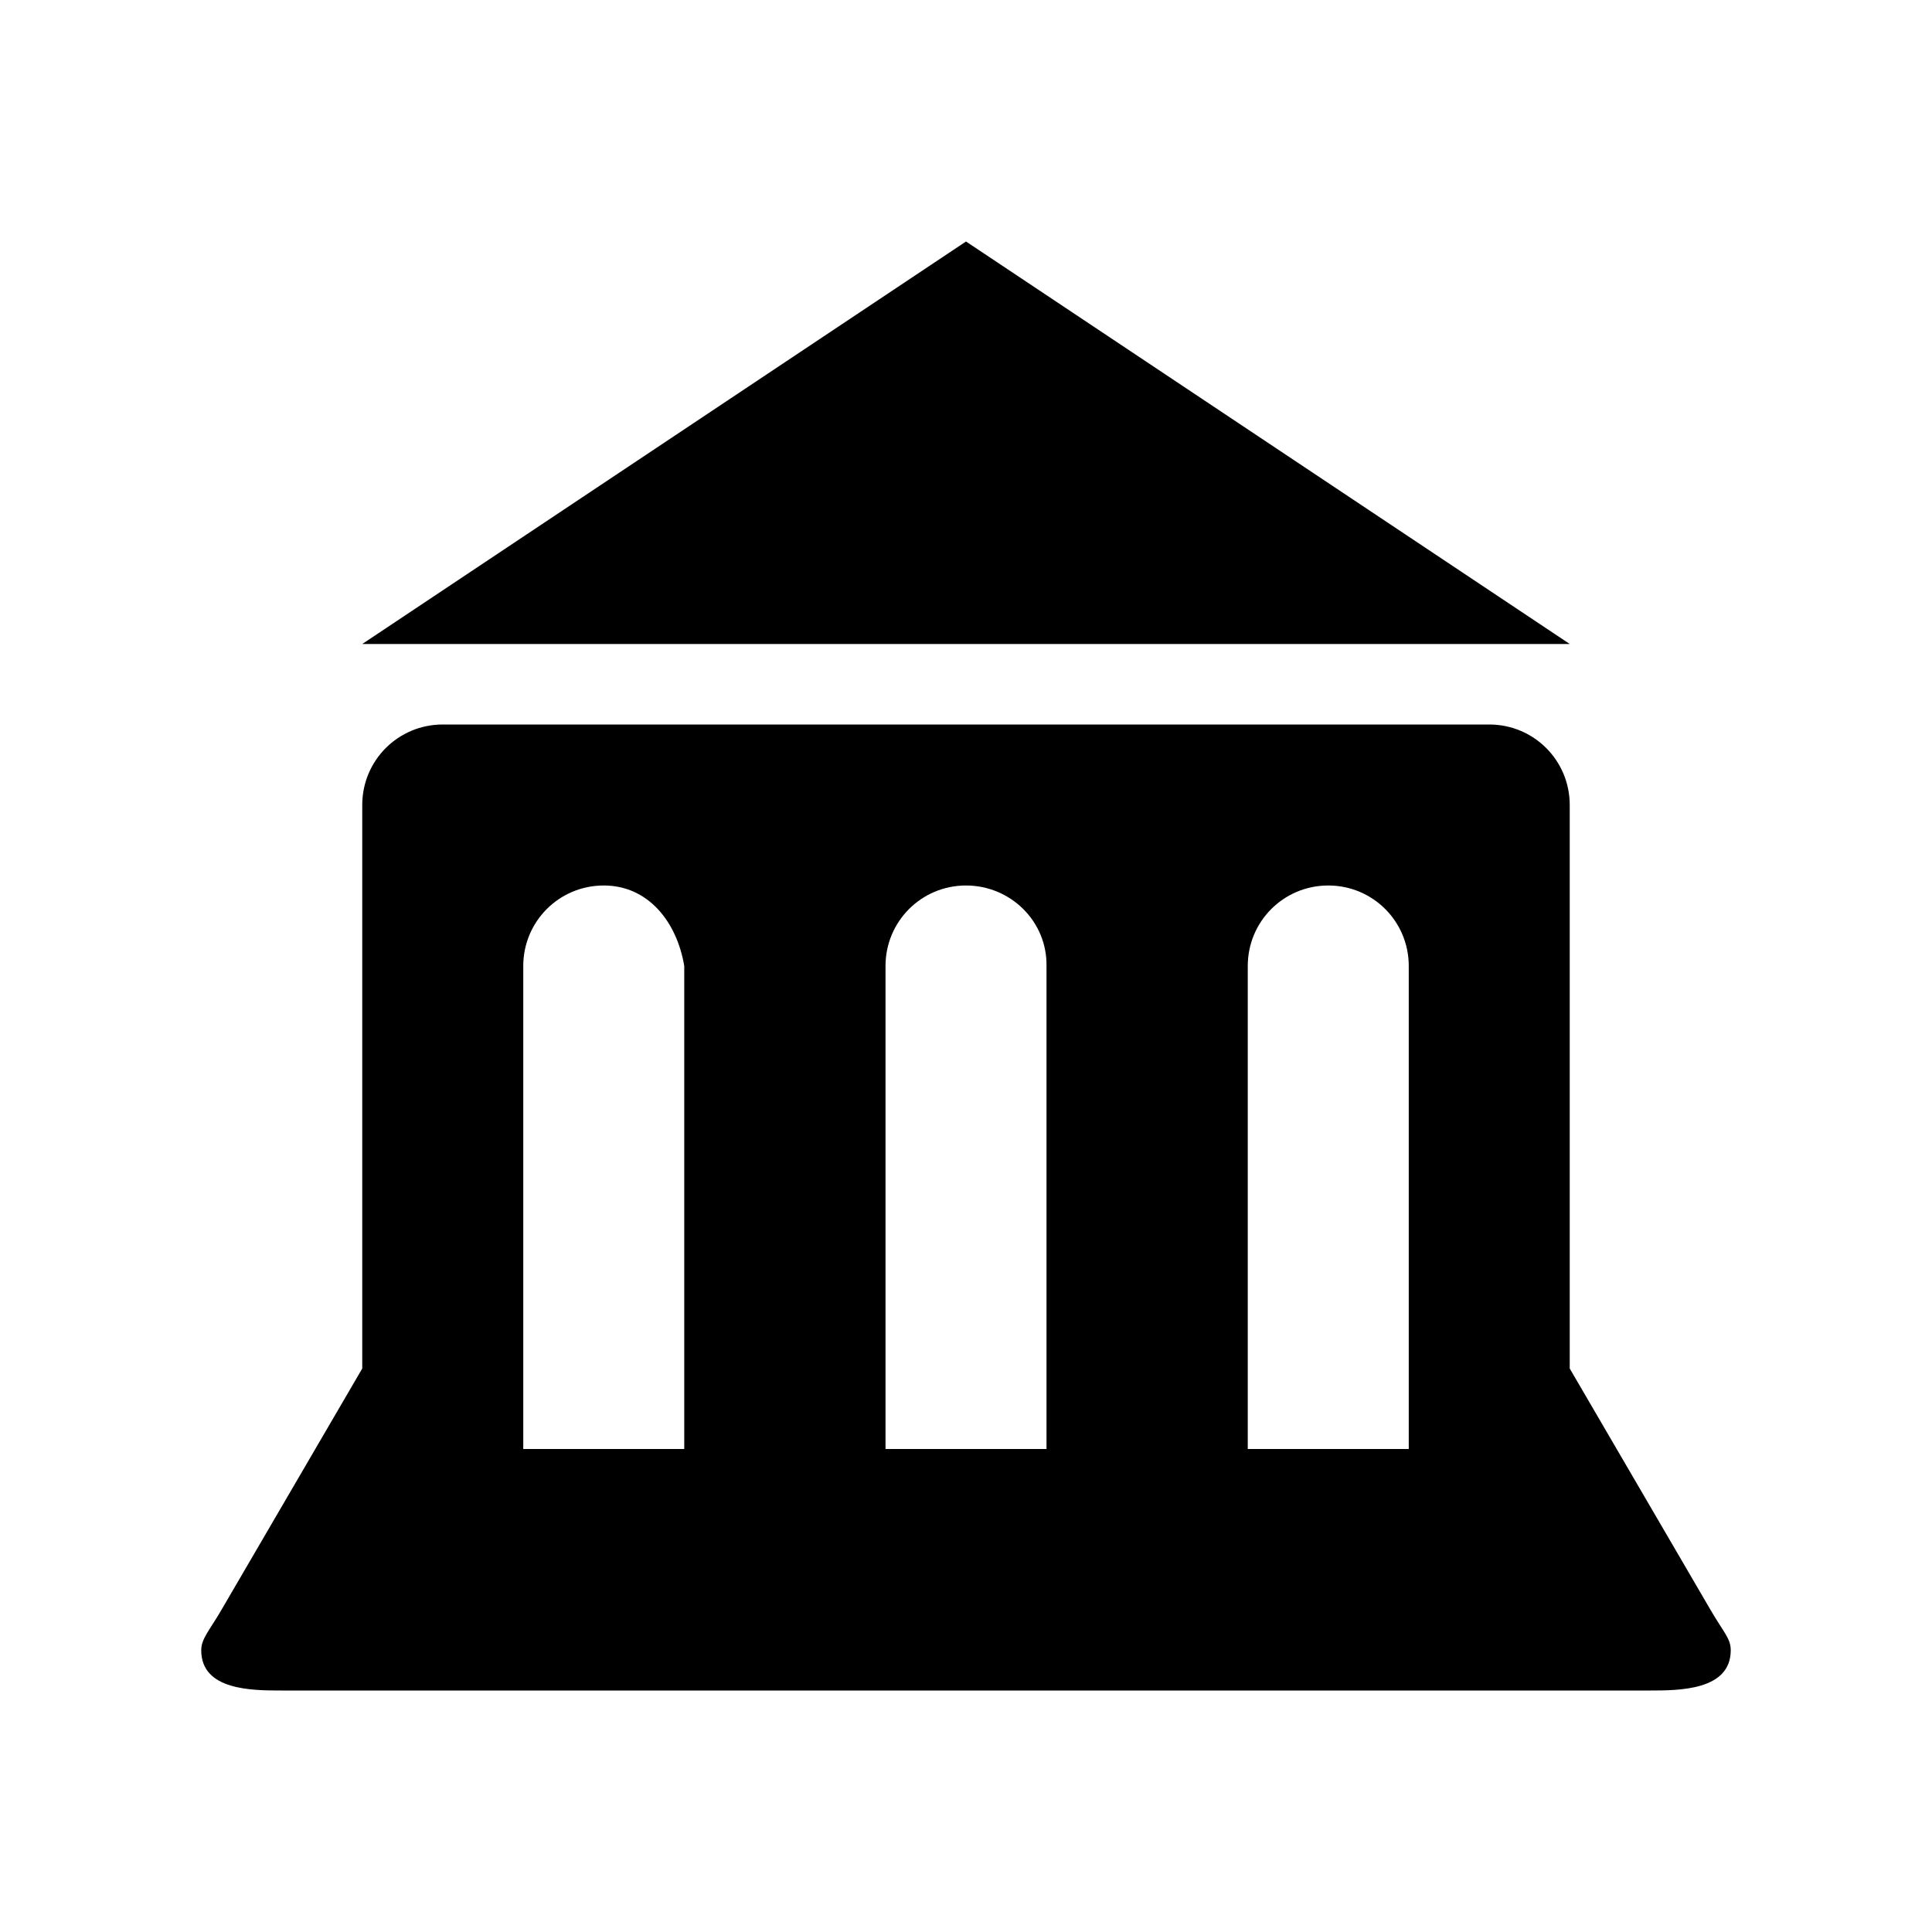
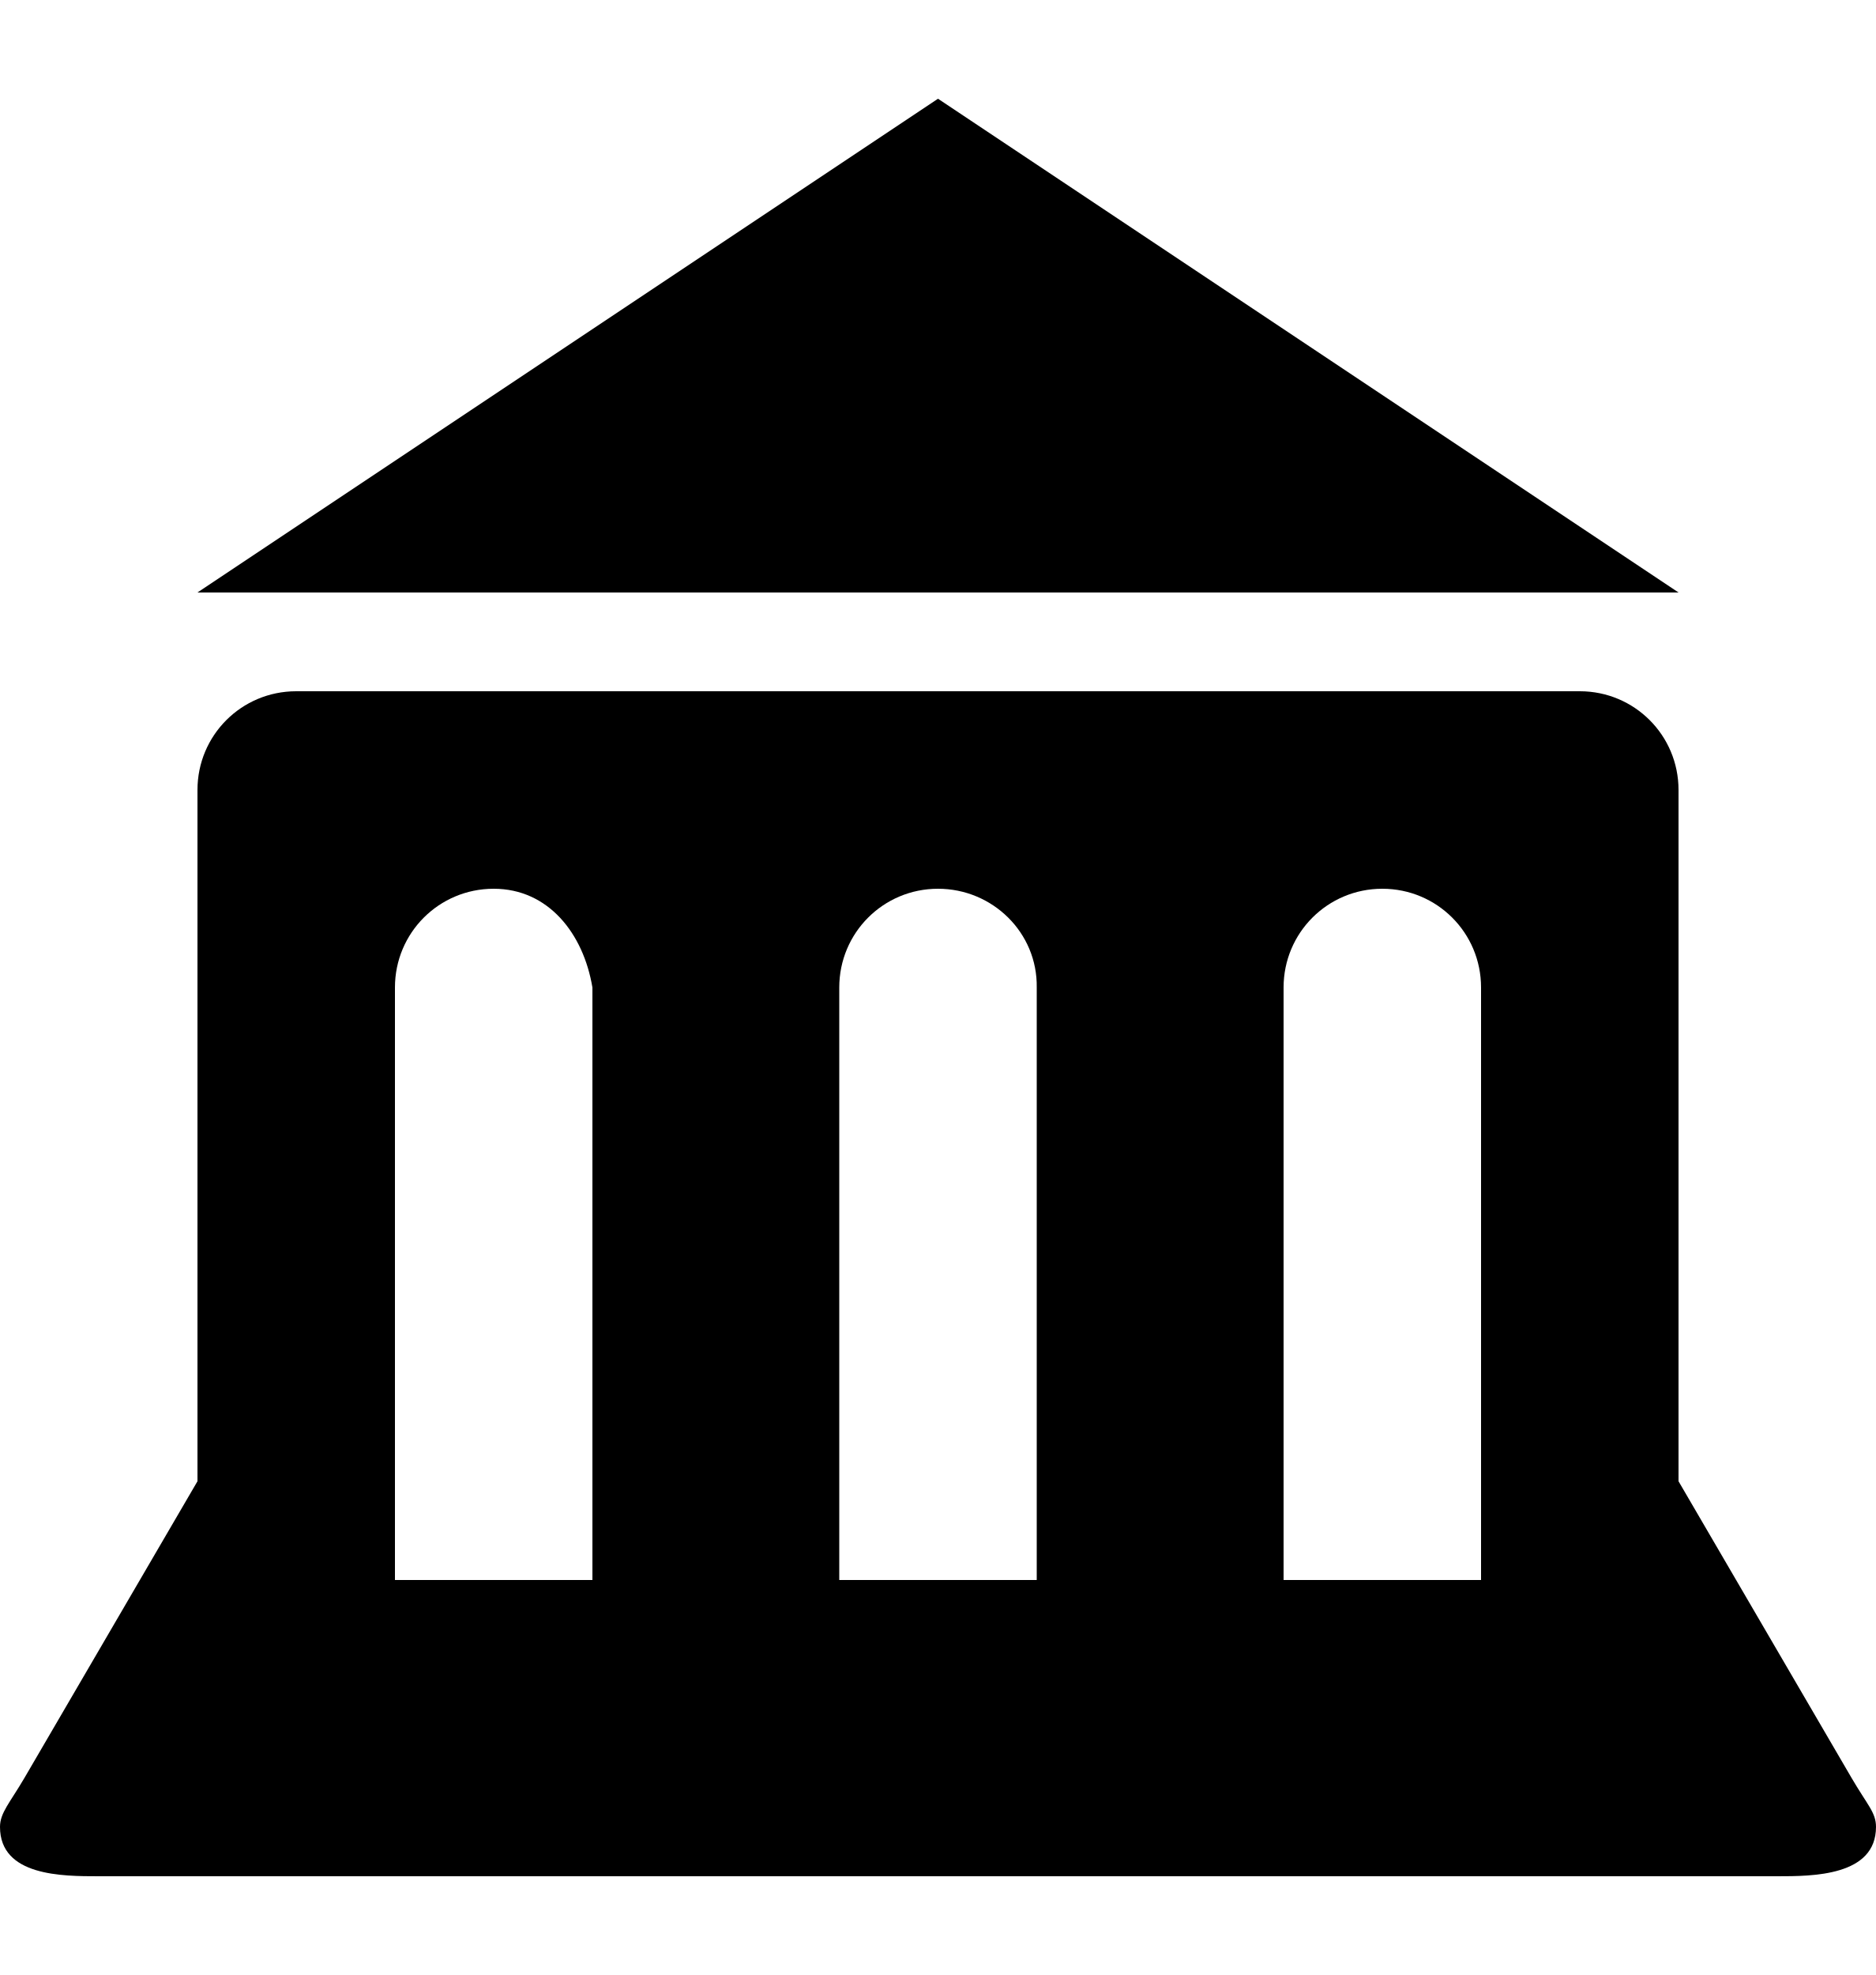
- <svg xmlns="http://www.w3.org/2000/svg" version="1.1" width="1000" height="1000" id="svg6584">
-   <defs id="defs6586" />
-   <g transform="scale(10) translate(0,-952.362)" id="layer1">
-     <path d="m 50,964.862 -31.25,20.833 62.5,0 z m -27.083,25 c -2.308,0 -4.167,1.858 -4.167,4.167 l 0,29.167 -7.292,12.5 c -0.618,1.06 -1.042,1.486 -1.042,2.083 0,2.083 2.632,2.083 4.167,2.083 l 70.833,0 c 1.479,0 4.167,0 4.167,-2.083 0,-0.609 -0.361,-0.916 -1.042,-2.083 l -7.292,-12.5 0,-29.167 c 0,-2.308 -1.858,-4.167 -4.167,-4.167 z m 8.333,8.333 c 2.308,0 3.787,1.89 4.167,4.167 l 0,25 -8.333,0 0,-8.333 0,-16.667 c 0,-2.308 1.858,-4.167 4.167,-4.167 z m 18.75,0 c 2.308,0 4.203,1.859 4.167,4.167 l 0,16.667 0,8.333 -8.333,0 0,-8.333 0,-16.667 c 0,-2.308 1.858,-4.167 4.167,-4.167 z m 18.75,0 c 2.308,0 4.167,1.858 4.167,4.167 l 0,25 -8.333,0 0,-8.333 0,-16.667 c 0,-2.308 1.858,-4.167 4.167,-4.167 z" id="rect7645-6" style="color:#000000;fill:#000000;fill-opacity:1;fill-rule:nonzero;stroke:none;stroke-width:1;marker:none;visibility:visible;display:inline;overflow:visible;enable-background:accumulate" />
-   </g>
+ <svg xmlns="http://www.w3.org/2000/svg" width="950" height="1000">
+   <path d="M475 50l-375 250l750 0zm-325 300c-27.701 0 -50 22.3 -50 50l0 350l-87.5 150c-7.417 12.715 -12.5 17.834 -12.5 25 0 25 31.583 25 50 25l850 0c17.749 0 50 0 50 -25 0 -7.31 -4.33 -10.994 -12.5 -25l-87.5 -150l0 -350c0 -27.7 -22.3 -50 -50 -50zm100 100c27.7 0 45.446 22.674 50 49.999l0 300l-100 0l0 -300c0 -27.7 22.3 -49.999 50 -49.999zm225 0c27.7 0 50.434 22.304 50 49.999l0 300l-100 0l0 -300c0 -27.7 22.3 -49.999 50 -49.999zm225 0c27.7 0 50 22.3 50 49.999l0 300l-100 0l0 -300c0 -27.7 22.3 -49.999 50 -49.999z" color="#000" overflow="visible" enable-background="accumulate" />
</svg>
